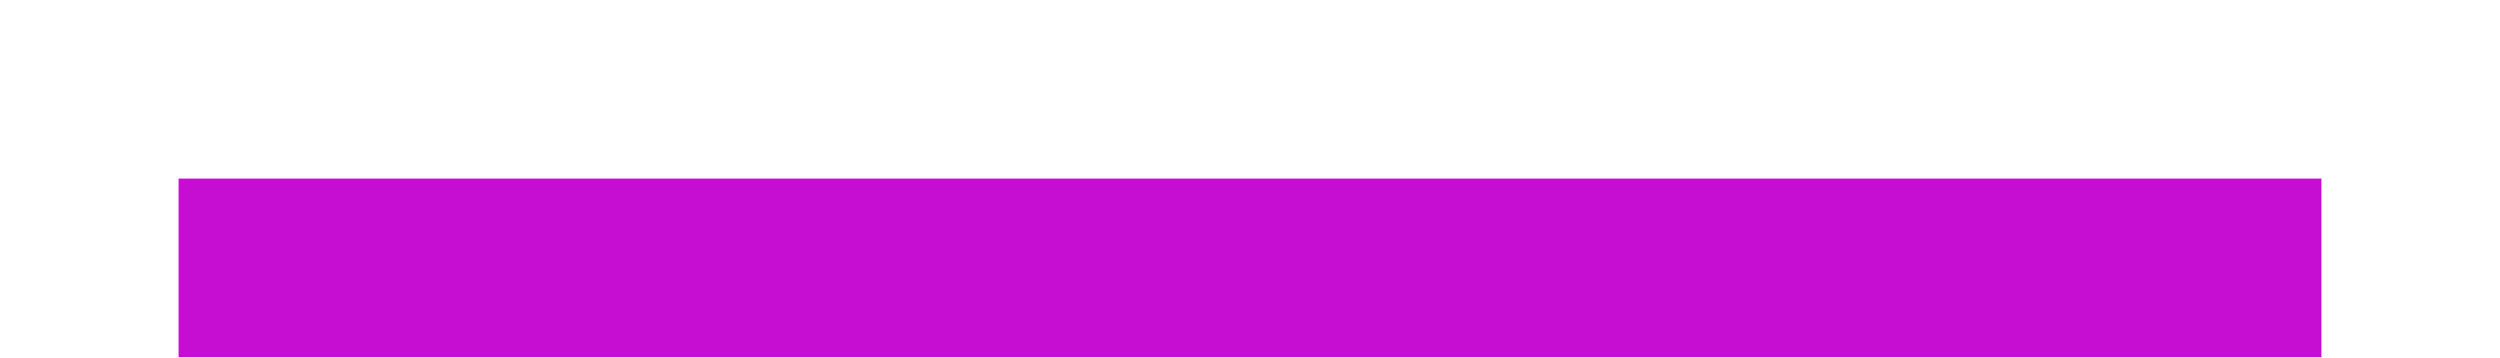
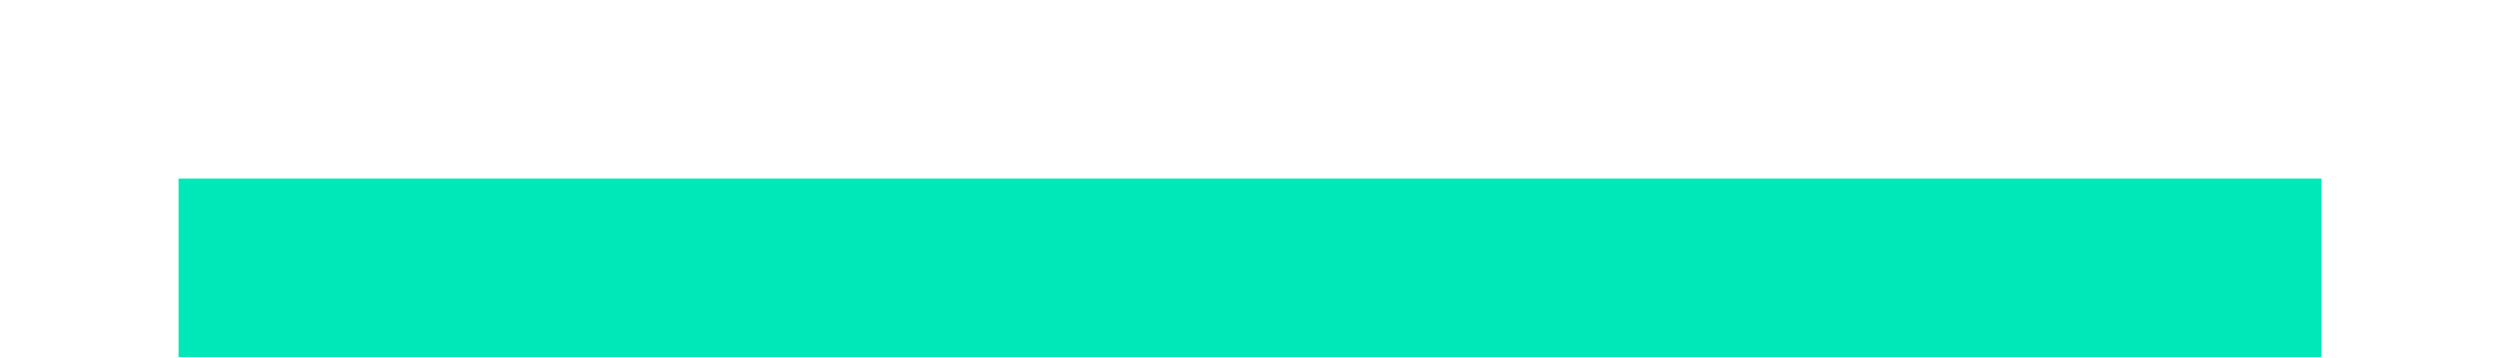
<svg xmlns="http://www.w3.org/2000/svg" xmlns:ns1="http://www.openswatchbook.org/uri/2009/osb" style="display:inline;enable-background:new" version="1.0" id="svg11300" height="4" width="28">
  <defs id="defs3">
    <linearGradient ns1:paint="solid" id="selected_bg_color">
      <stop id="stop4137" offset="0" style="stop-color:#5294e2;stop-opacity:1;" />
    </linearGradient>
  </defs>
  <g transform="translate(0,-296)" id="layer1" style="display:inline">
-     <rect y="298" x="2" height="2" width="24" id="rect4270-9" style="opacity:1;fill:#c50ed2;fill-opacity:1;stroke:none" />
+     <rect y="298" x="2" height="2" width="24" id="rect4270-9" style="opacity:1;fill:#00e8b7;fill-opacity:1;stroke:none" />
  </g>
</svg>
